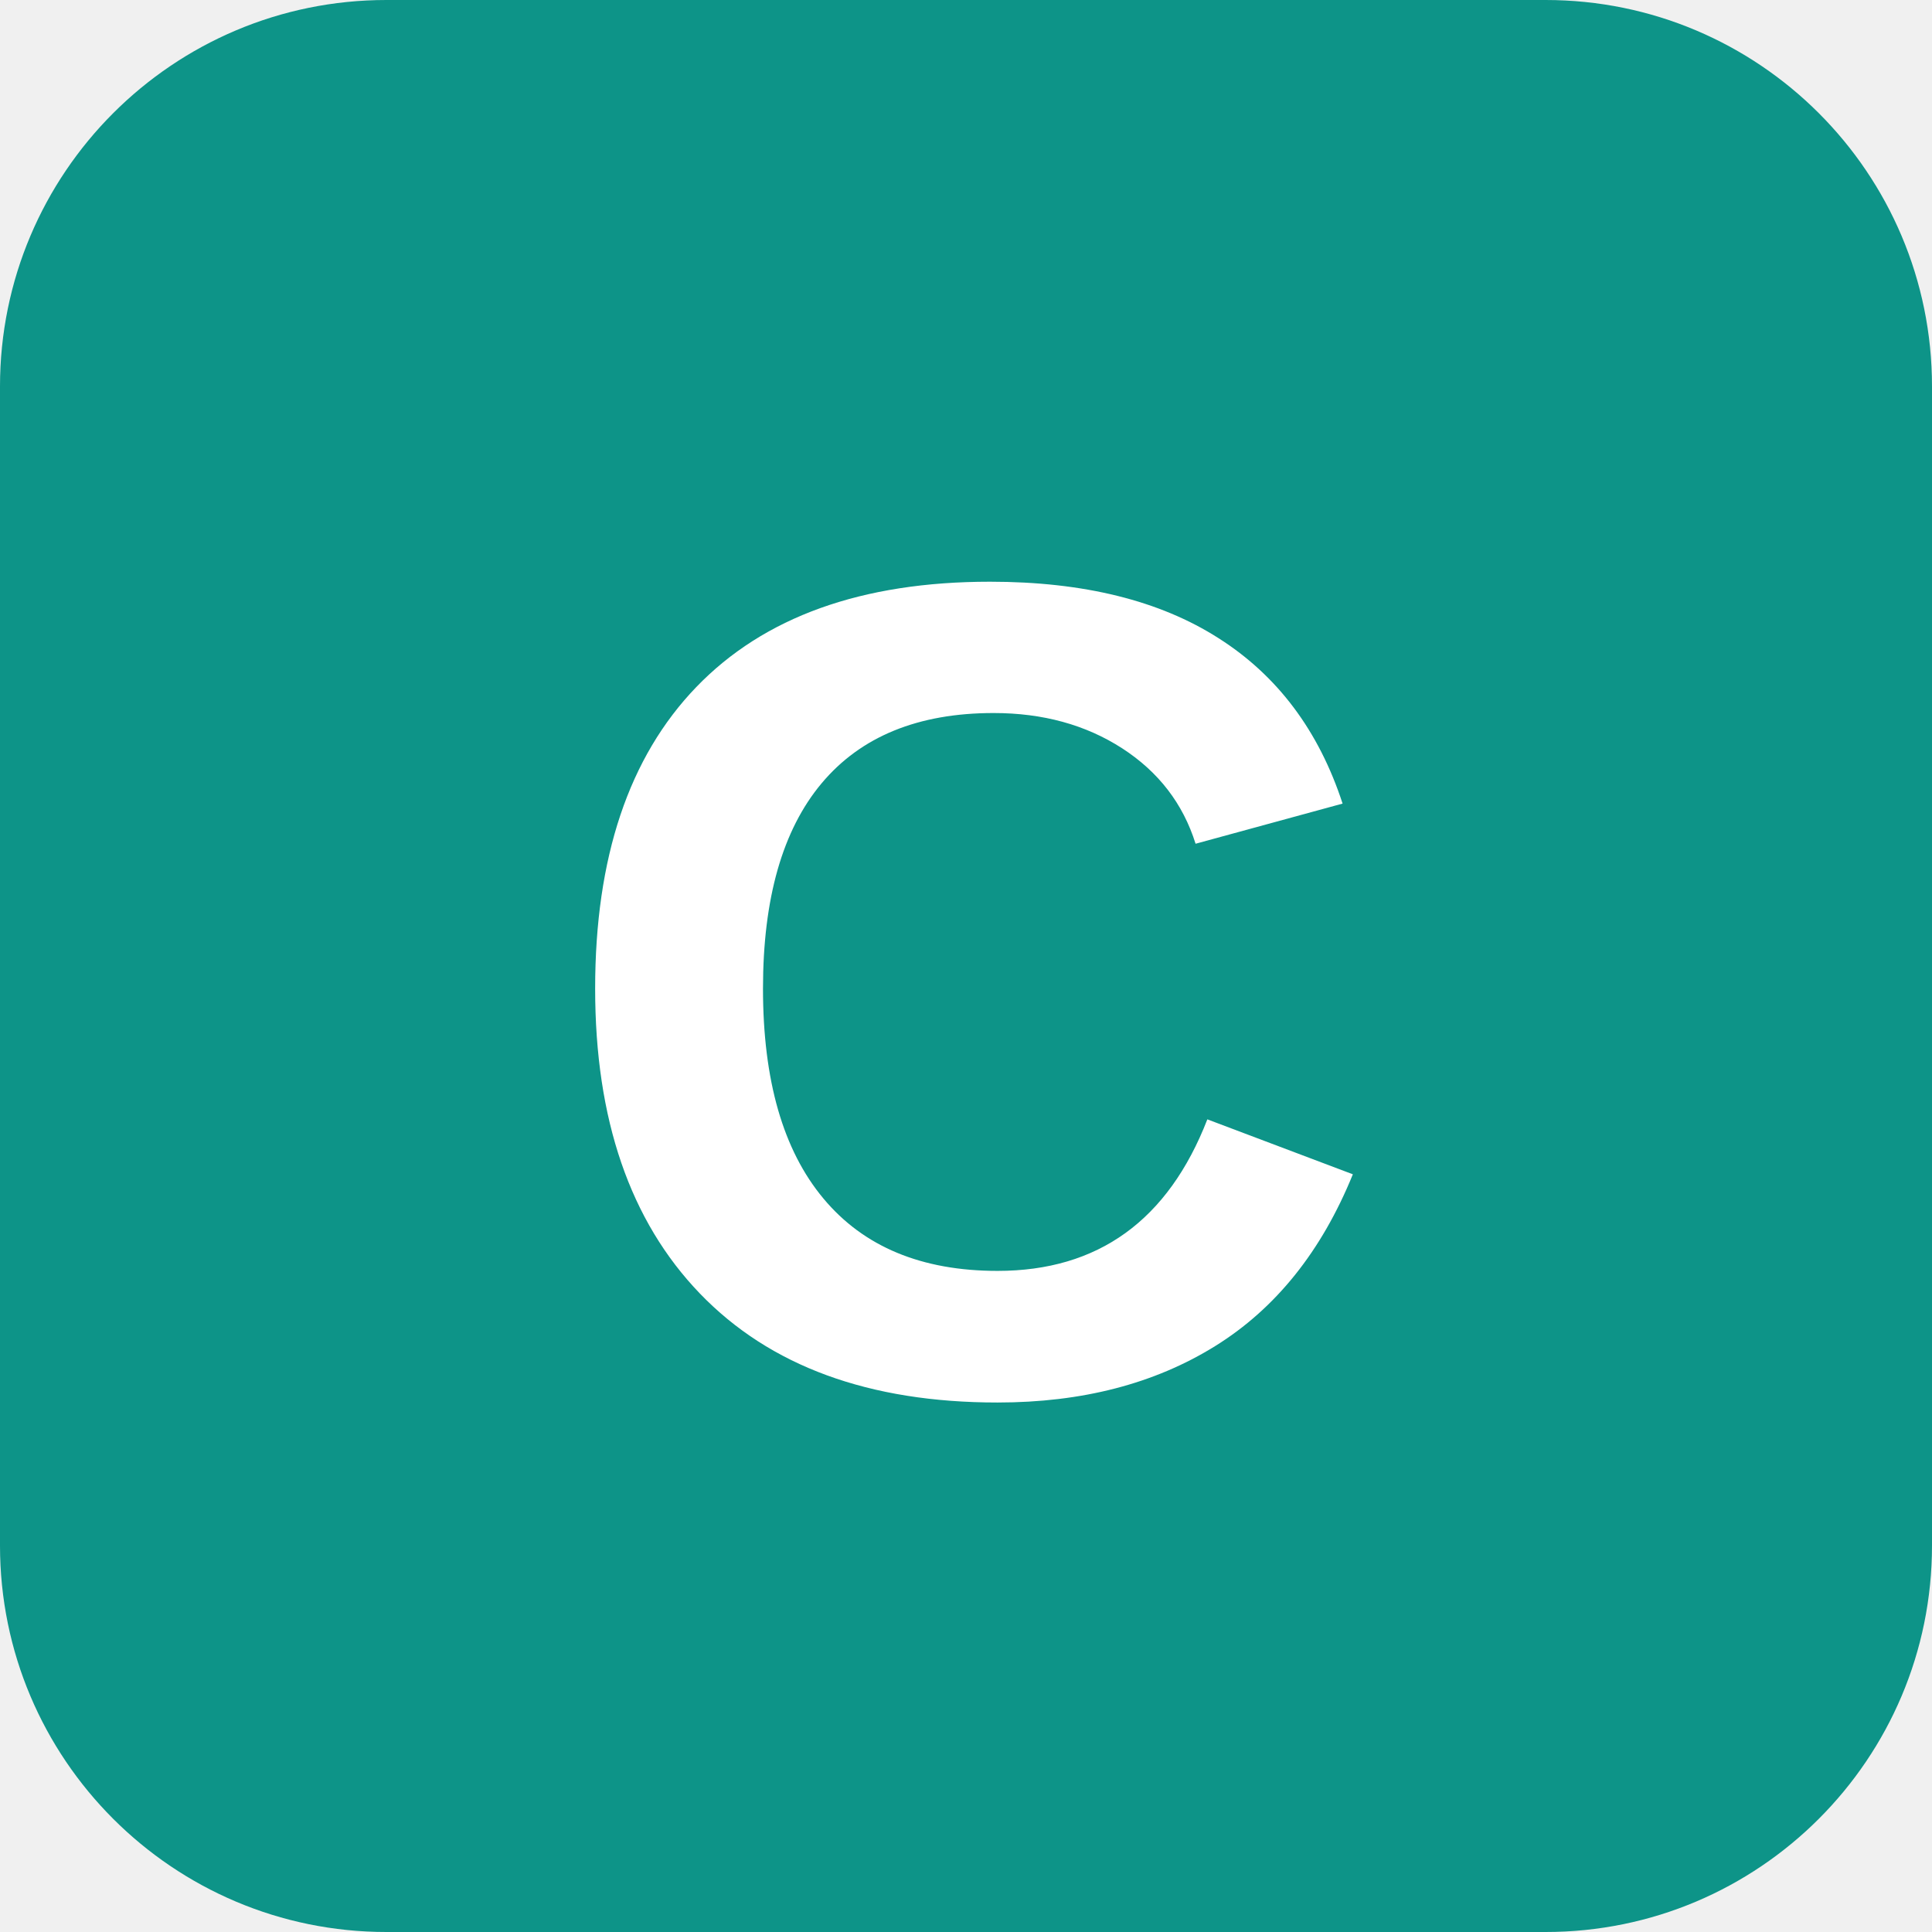
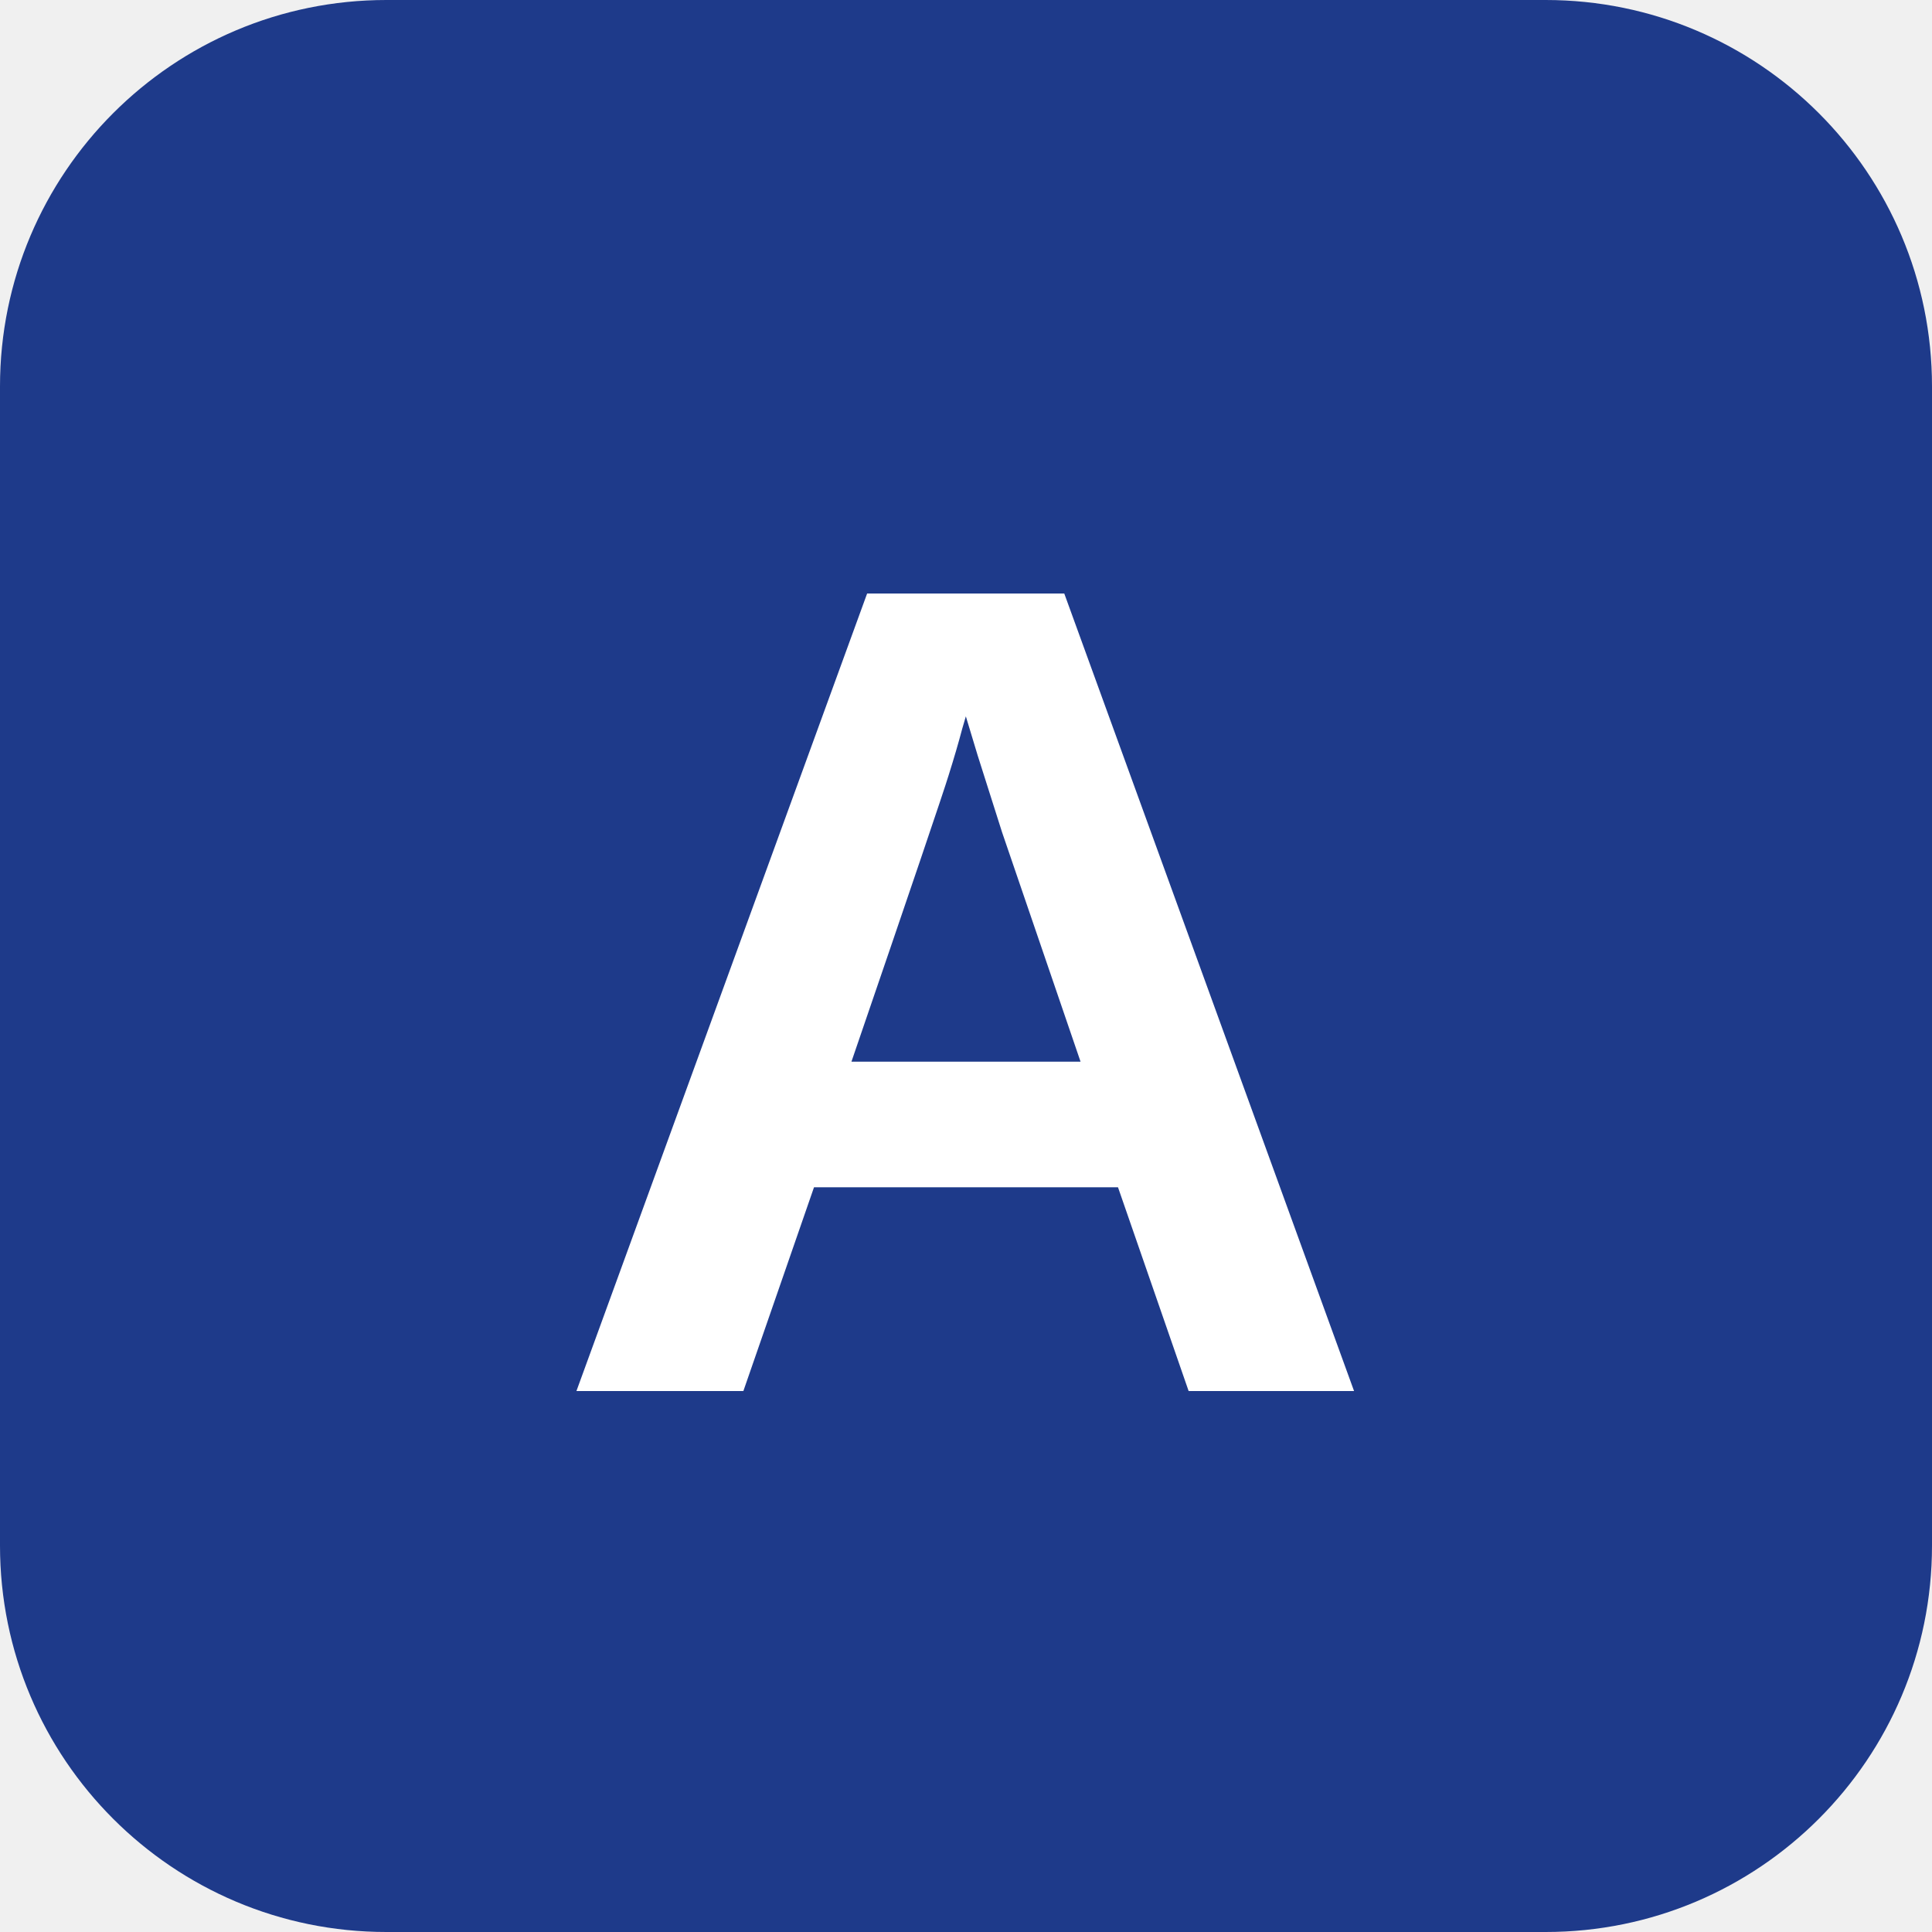
<svg xmlns="http://www.w3.org/2000/svg" viewBox="0 0 100 100">
-   <rect width="100" height="100" rx="20" fill="#0D9488" />
-   <text x="50" y="72" text-anchor="middle" font-family="Arial, sans-serif" font-size="60" font-weight="bold" fill="white">С</text>
+   <rect width="100" height="100" rx="20" fill="#1E3A8A" />
+   <text x="50" y="72" text-anchor="middle" font-family="Arial, sans-serif" font-size="60" font-weight="bold" fill="white">А</text>
</svg>
